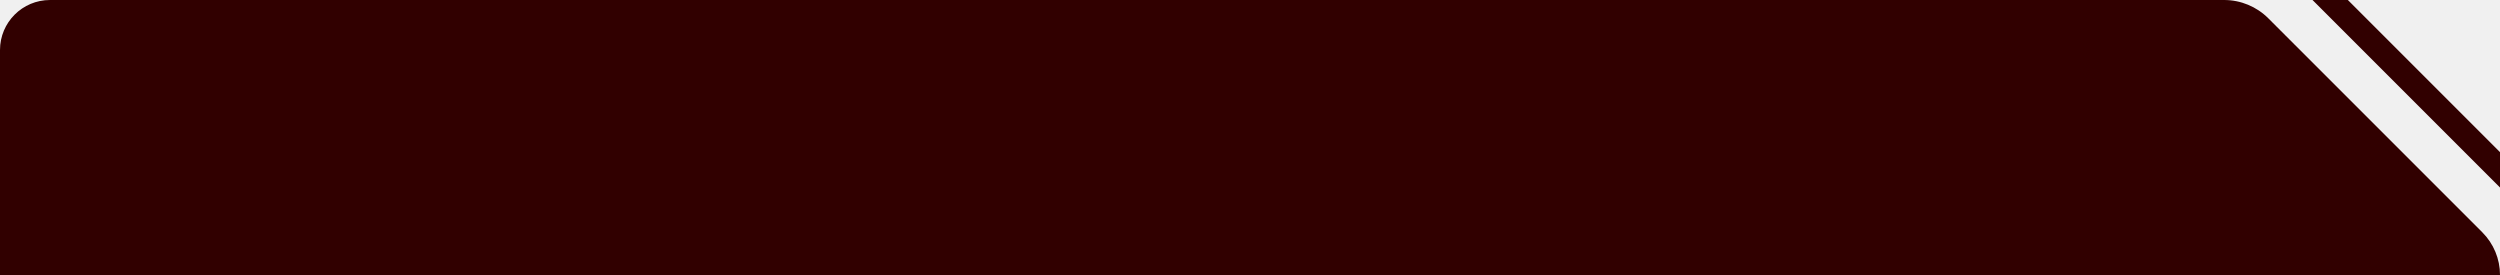
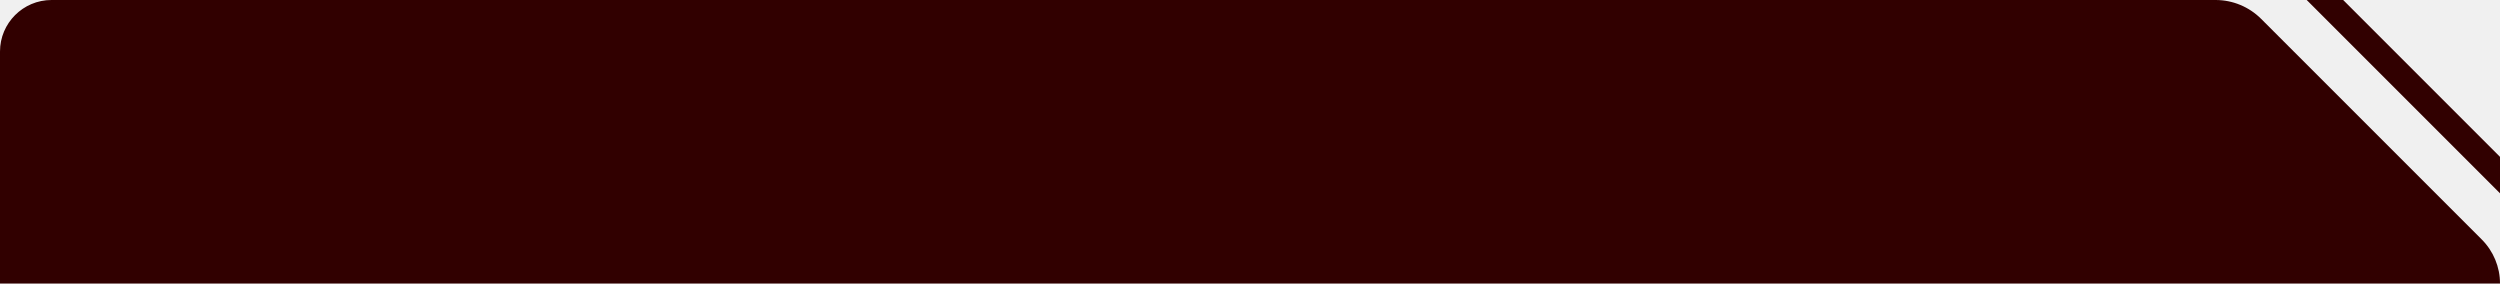
- <svg xmlns="http://www.w3.org/2000/svg" width="400" height="44" viewBox="0 0 400 44" fill="none">
-   <g clip-path="url(#clip0_1137_4358)">
-     <path d="M355.858 -1.92951e-06L8 -7.73206e-06C3.582 -7.80716e-06 -1.56562e-07 3.582 -3.49692e-07 8L-1.9233e-06 44L400 44C400 41.439 398.983 38.983 397.172 37.172L362.929 2.929C361.054 1.054 358.51 -1.81358e-06 355.858 -1.92951e-06Z" fill="#310000" />
-     <line x1="357.414" y1="-15.414" x2="521.414" y2="148.586" stroke="#310000" stroke-width="4" />
+ <svg xmlns="http://www.w3.org/2000/svg" width="388" height="44" viewBox="0 0 388 44" fill="none">
+   <g clip-path="url(#clip0_516_11436)">
+     <path d="M343.858 -1.92952e-06L8 -7.72737e-06C3.582 -7.80506e-06 -1.56562e-07 3.582 -3.49692e-07 8L-1.9233e-06 44L388 44C388 41.439 386.983 38.983 385.172 37.172L350.929 2.929C349.054 1.054 346.51 -1.81359e-06 343.858 -1.92952e-06Z" fill="#310000" />
+     <line x1="345.414" y1="-15.414" x2="509.414" y2="148.586" stroke="#310000" stroke-width="4" />
  </g>
  <defs>
-     <clipPath id="clip0_1137_4358">
-       <rect width="400" height="44" fill="white" />
+     <clipPath id="clip0_516_11436">
+       <rect width="388" height="44" fill="white" />
    </clipPath>
  </defs>
</svg>
